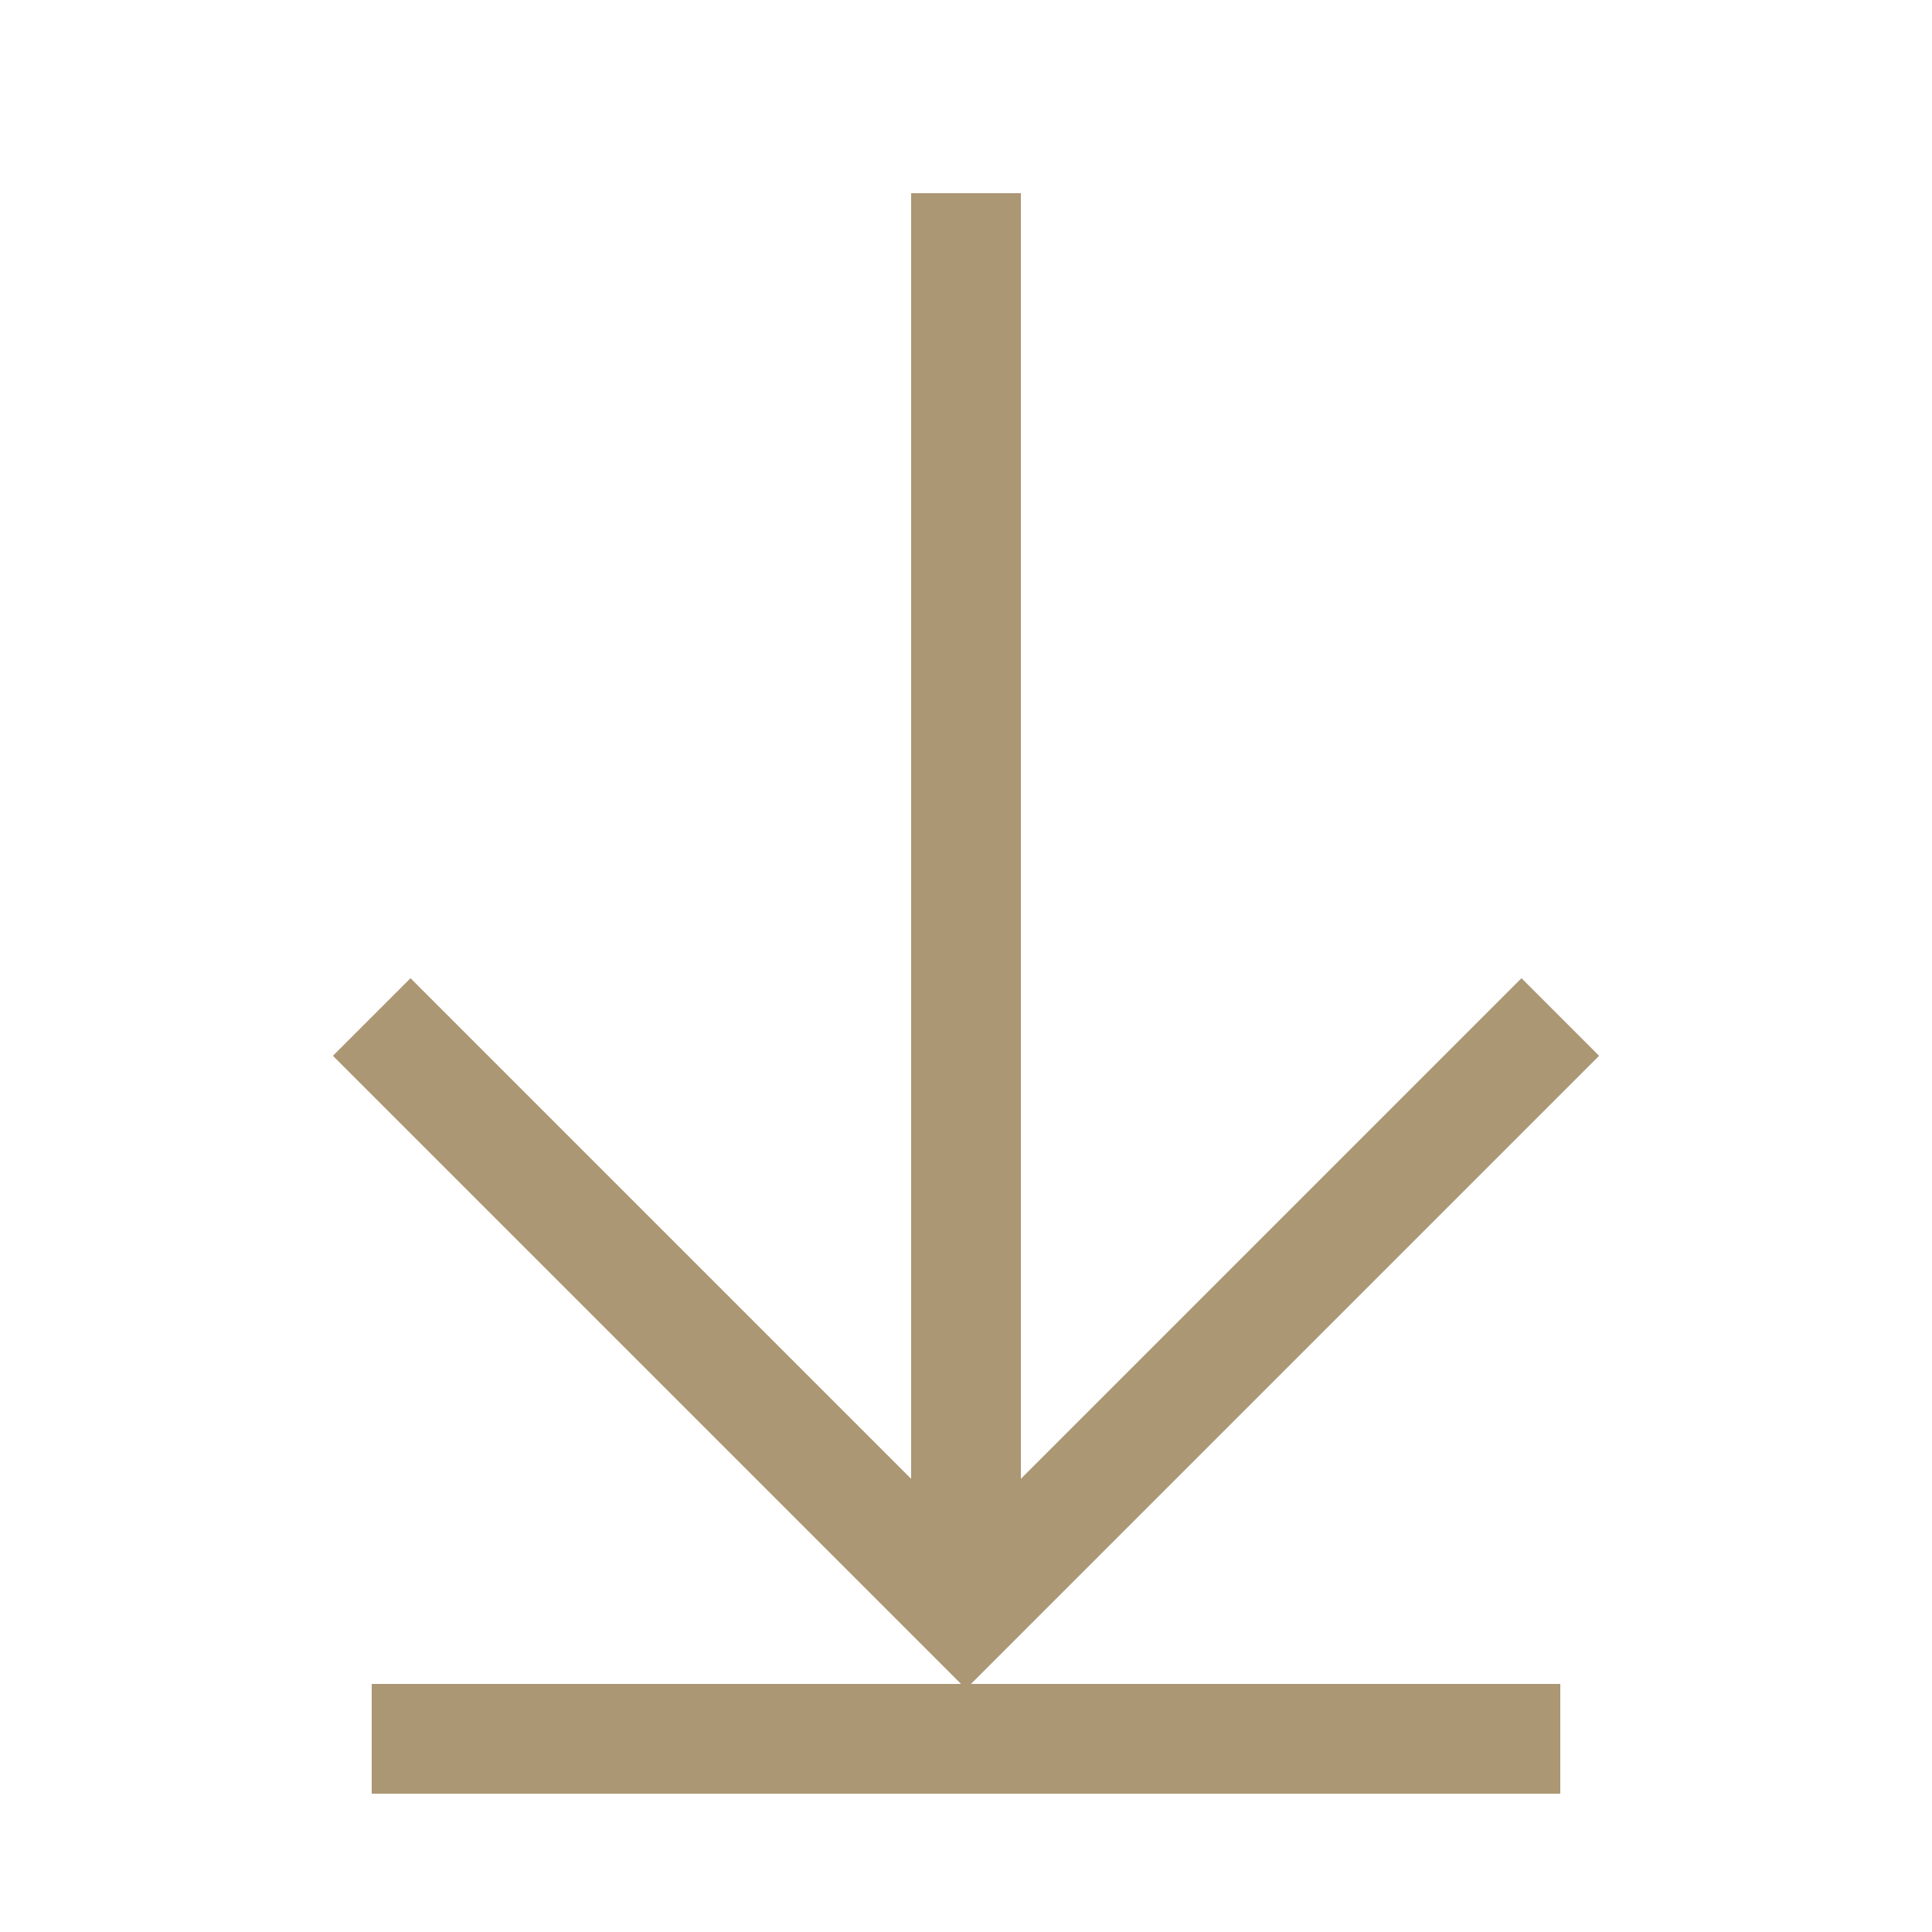
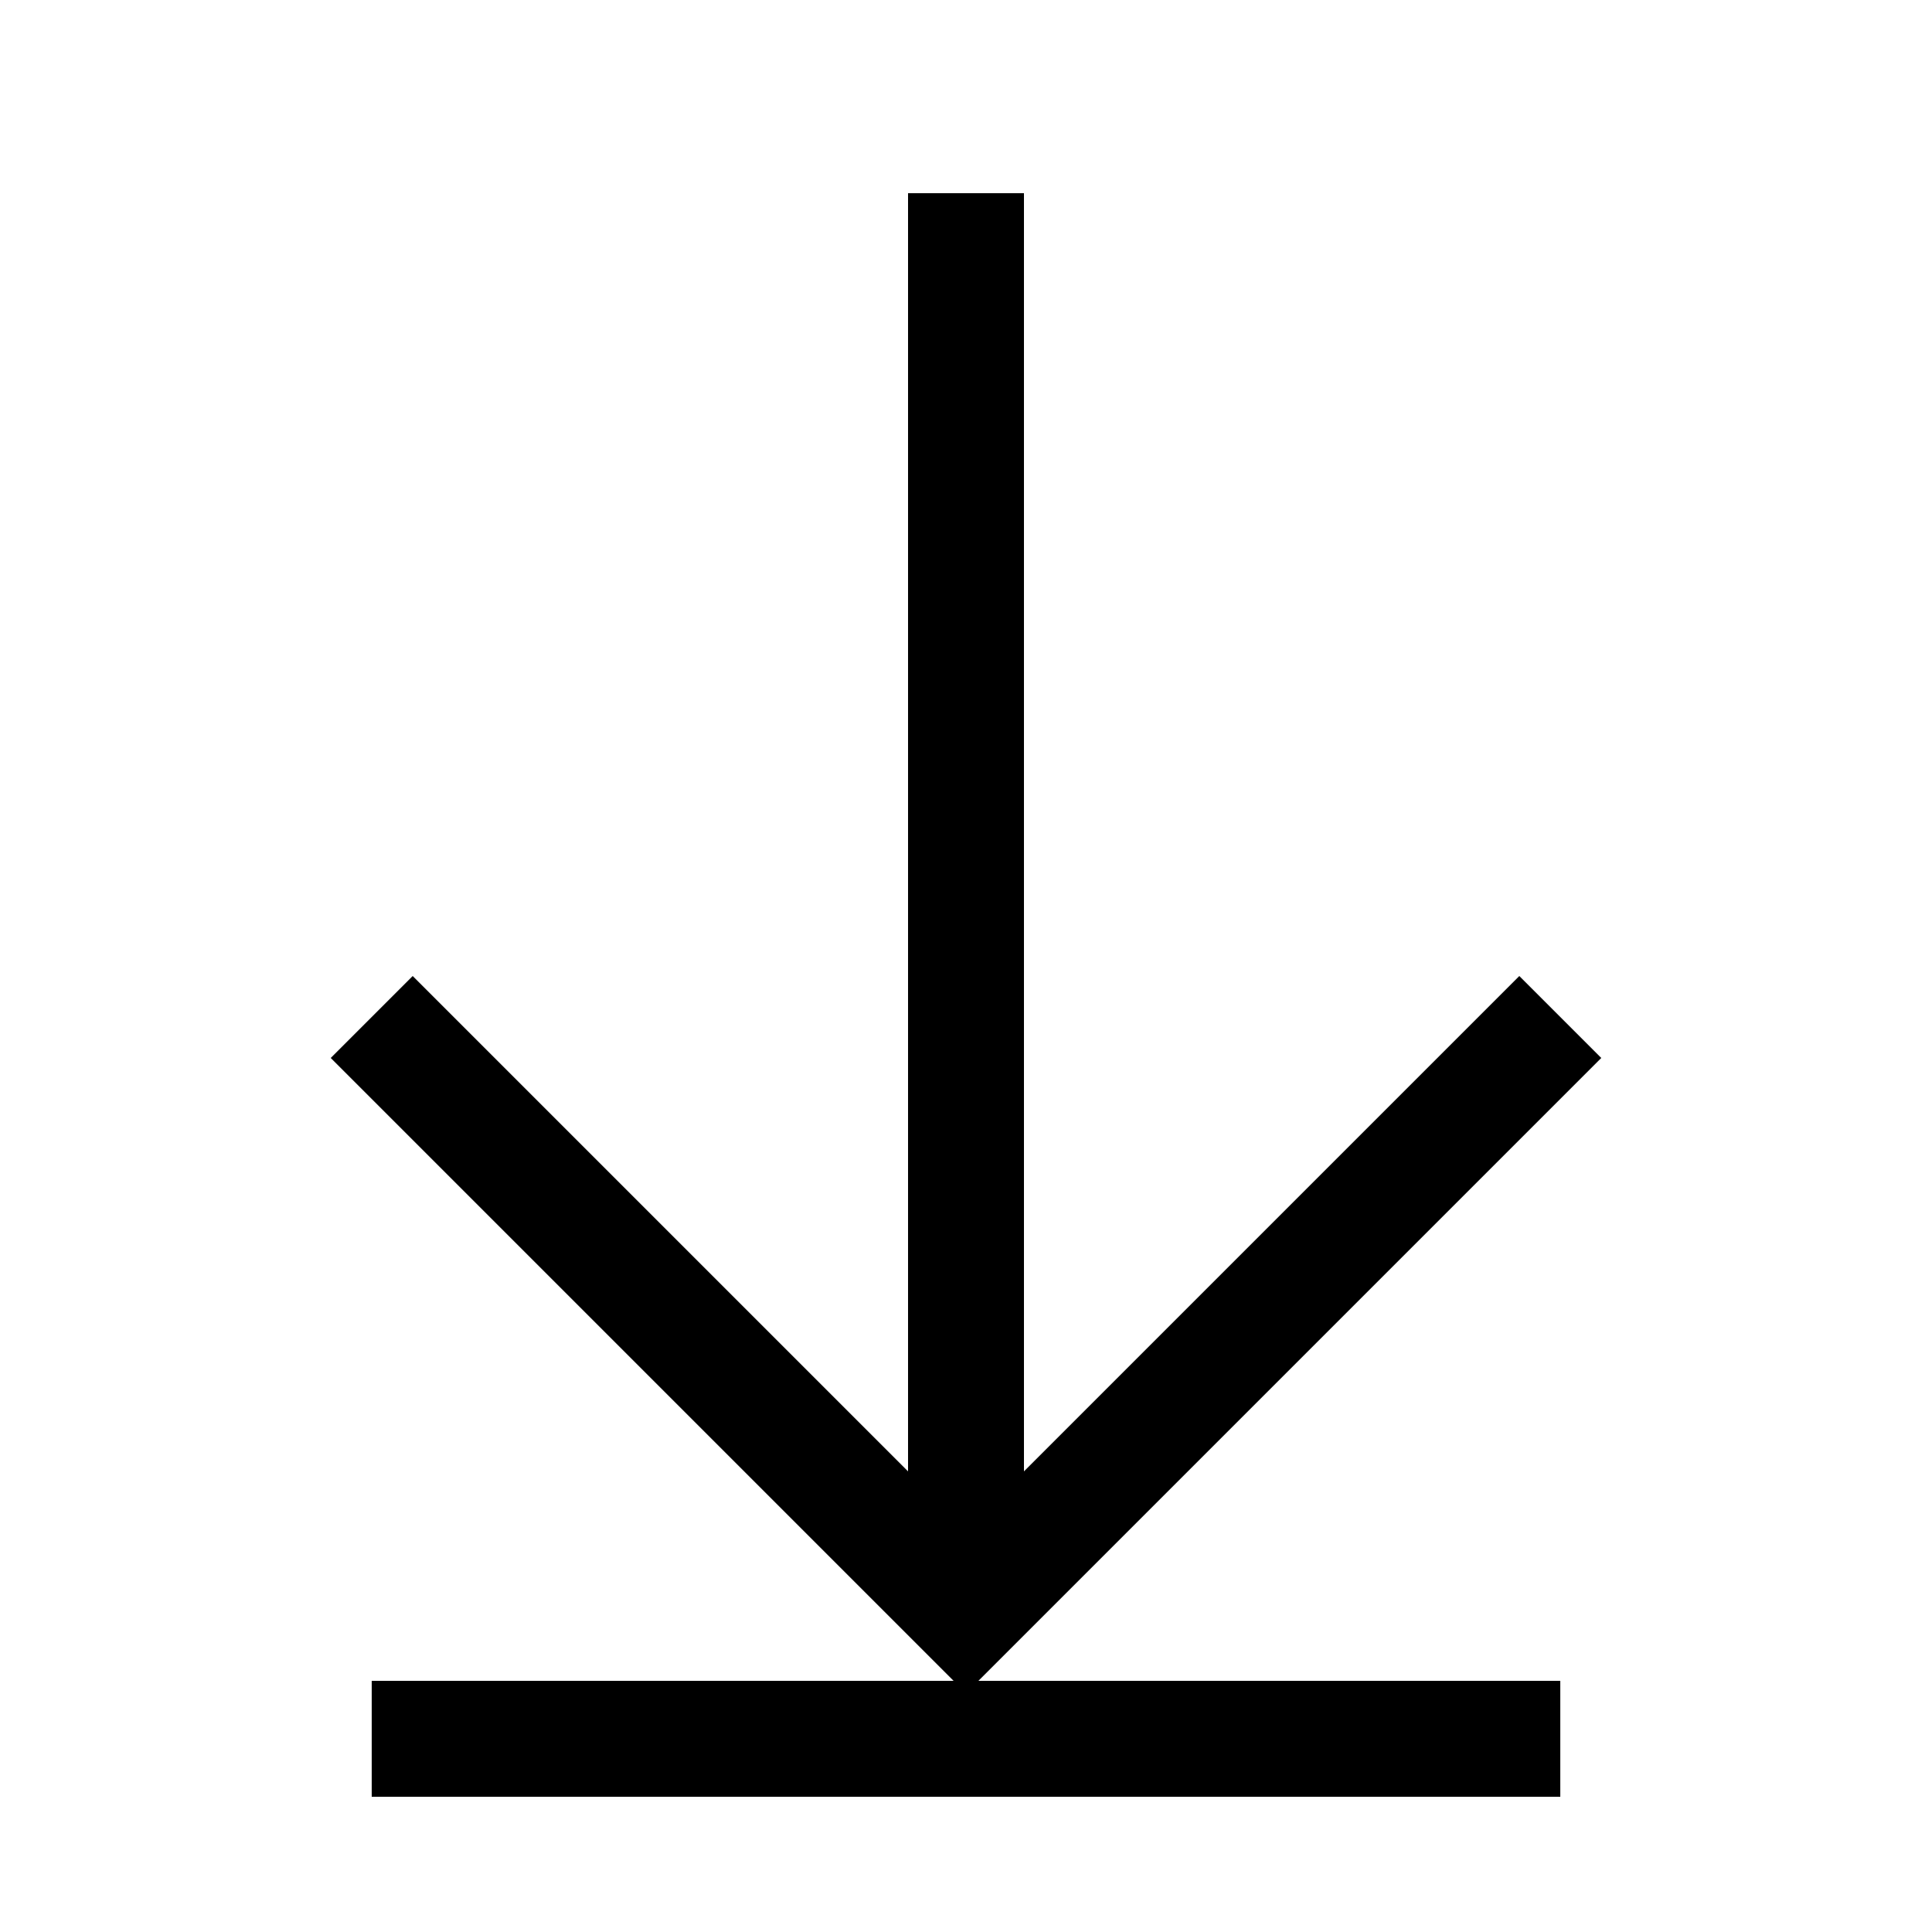
<svg xmlns="http://www.w3.org/2000/svg" id="Ebene_1" data-name="Ebene 1" viewBox="0 0 25 25">
  <defs>
    <style>
      .cls-1 {
        fill: none;
-         stroke: #ab9773;
-         stroke-width: 1.42px;
+         stroke: black;
+         stroke-width: 1.5px;
      }
    </style>
  </defs>
  <g>
    <line class="cls-1" x1="12.5" y1="2.5" x2="12.5" y2="20.85" />
    <polyline class="cls-1" points="20.19 13.16 12.5 20.85 4.81 13.16" />
  </g>
  <line class="cls-1" x1="4.81" y1="22.5" x2="20.19" y2="22.5" />
</svg>
